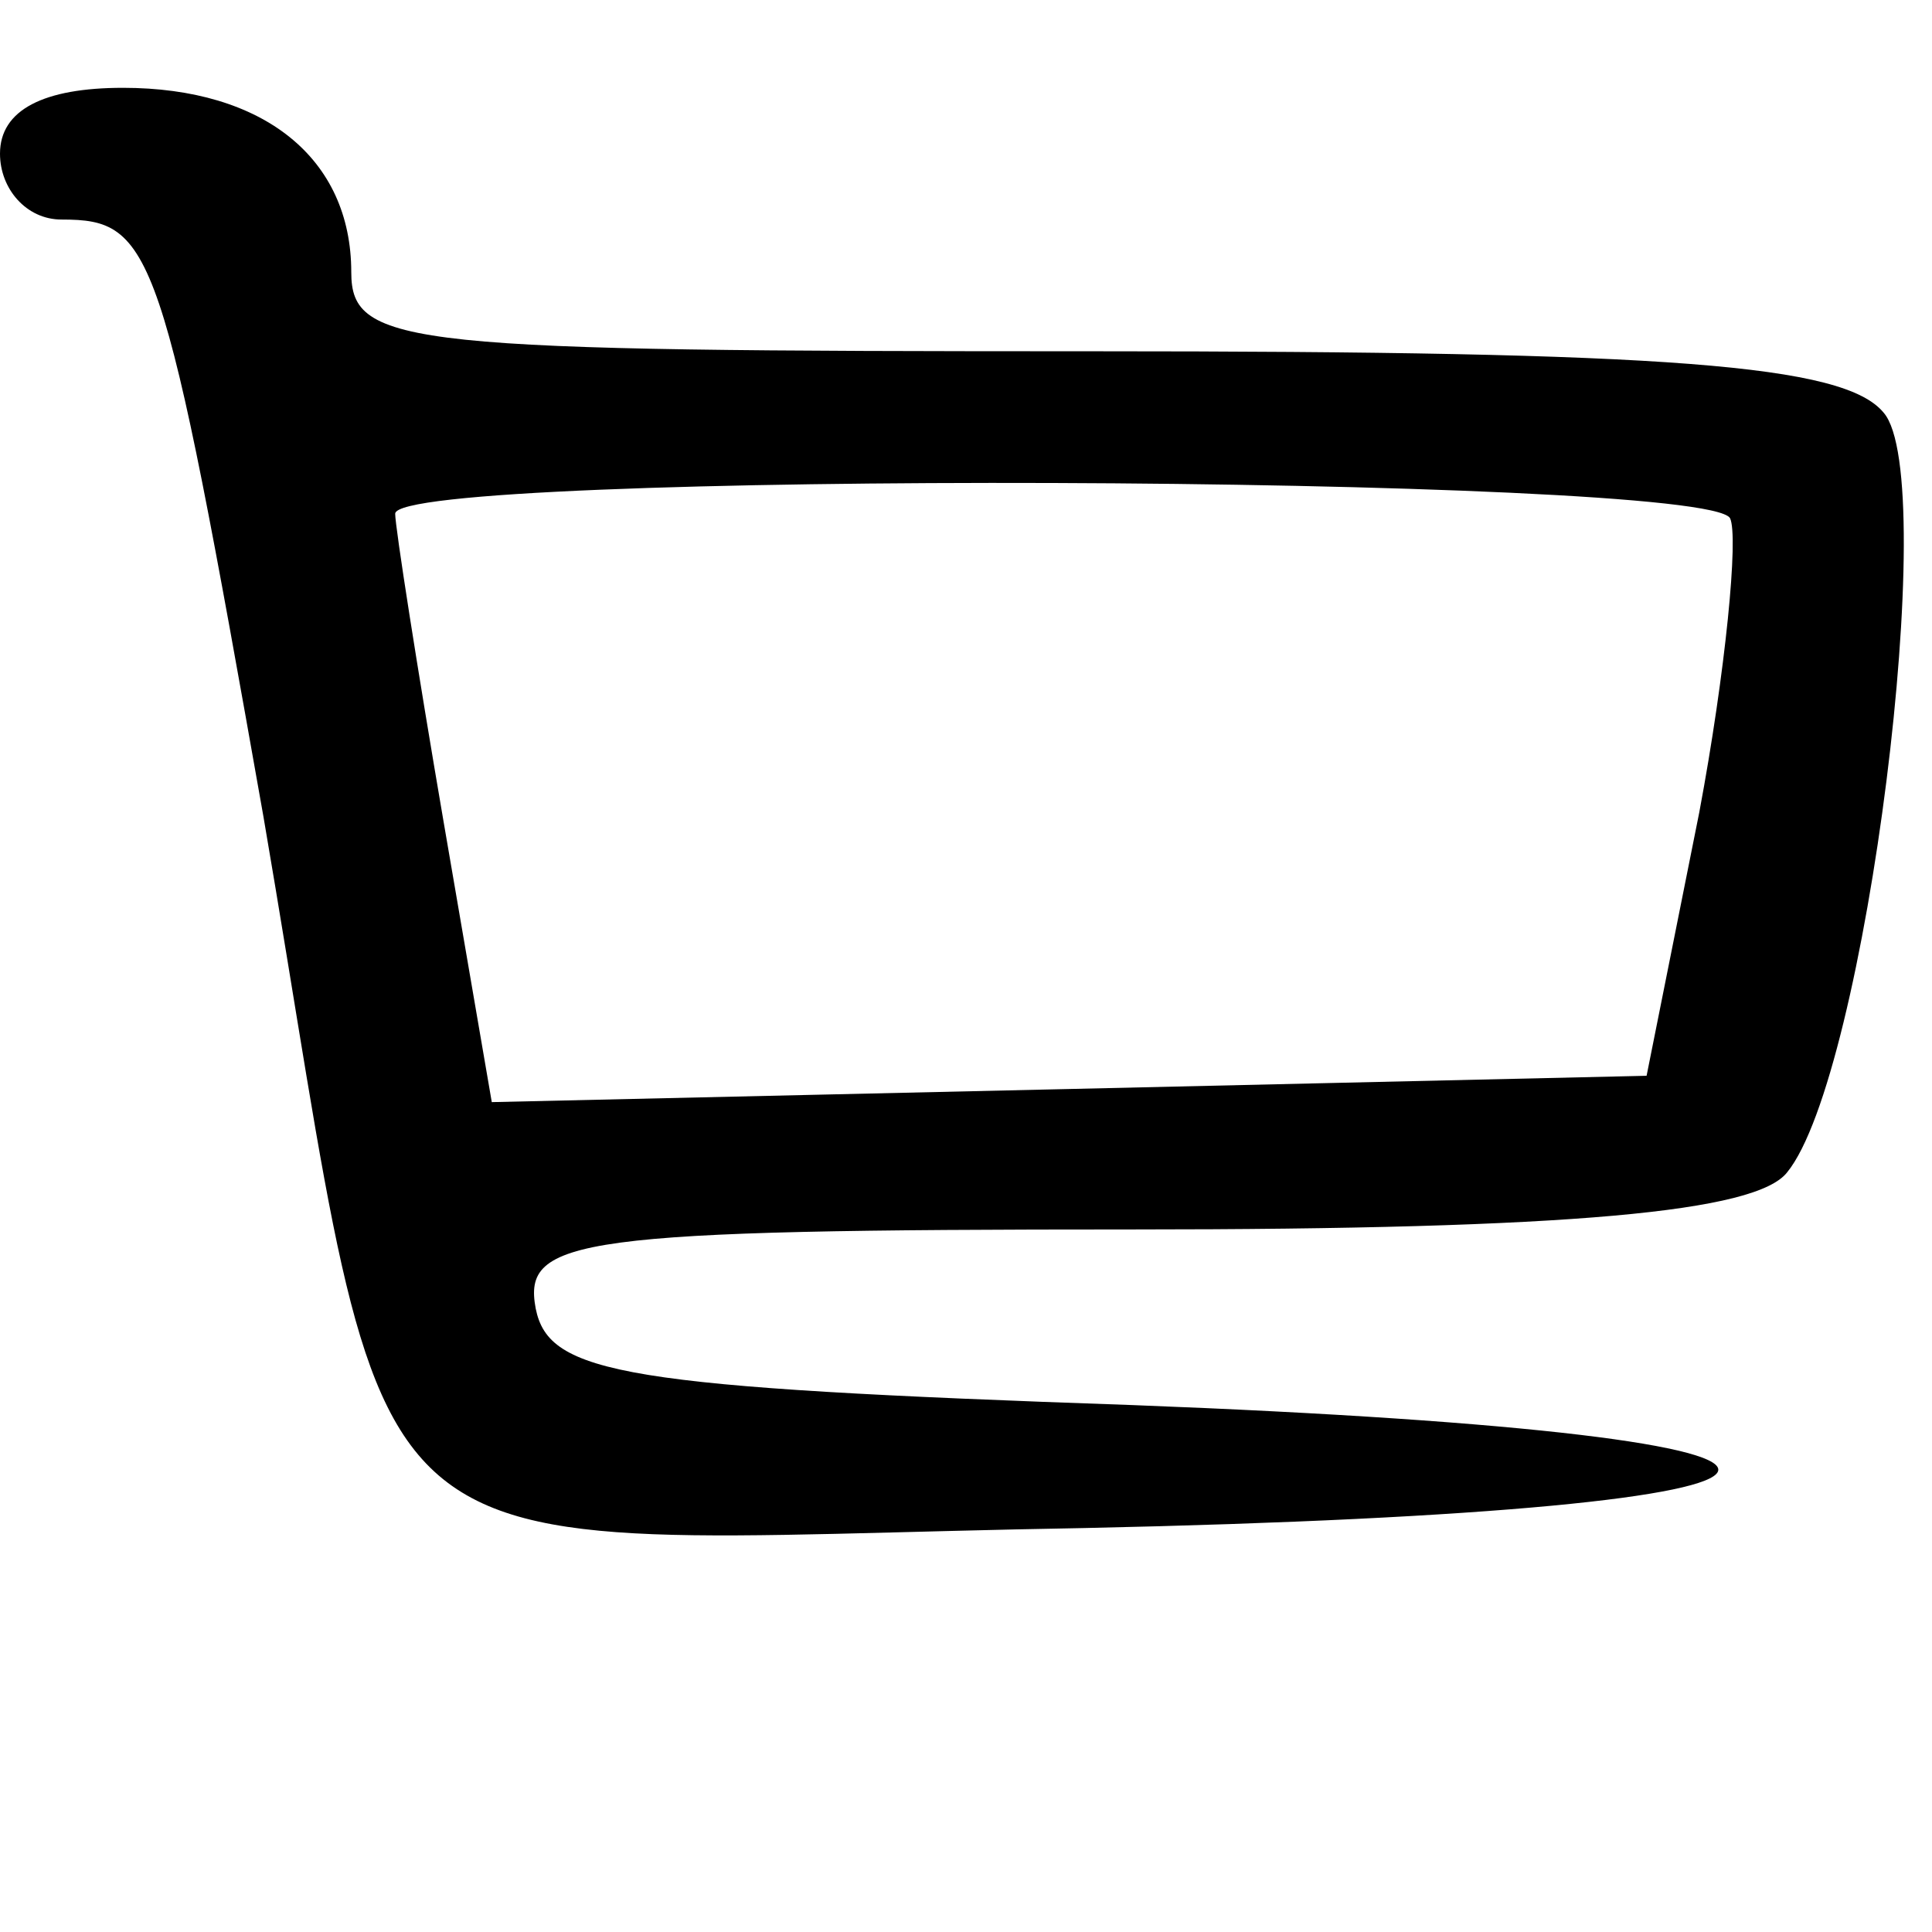
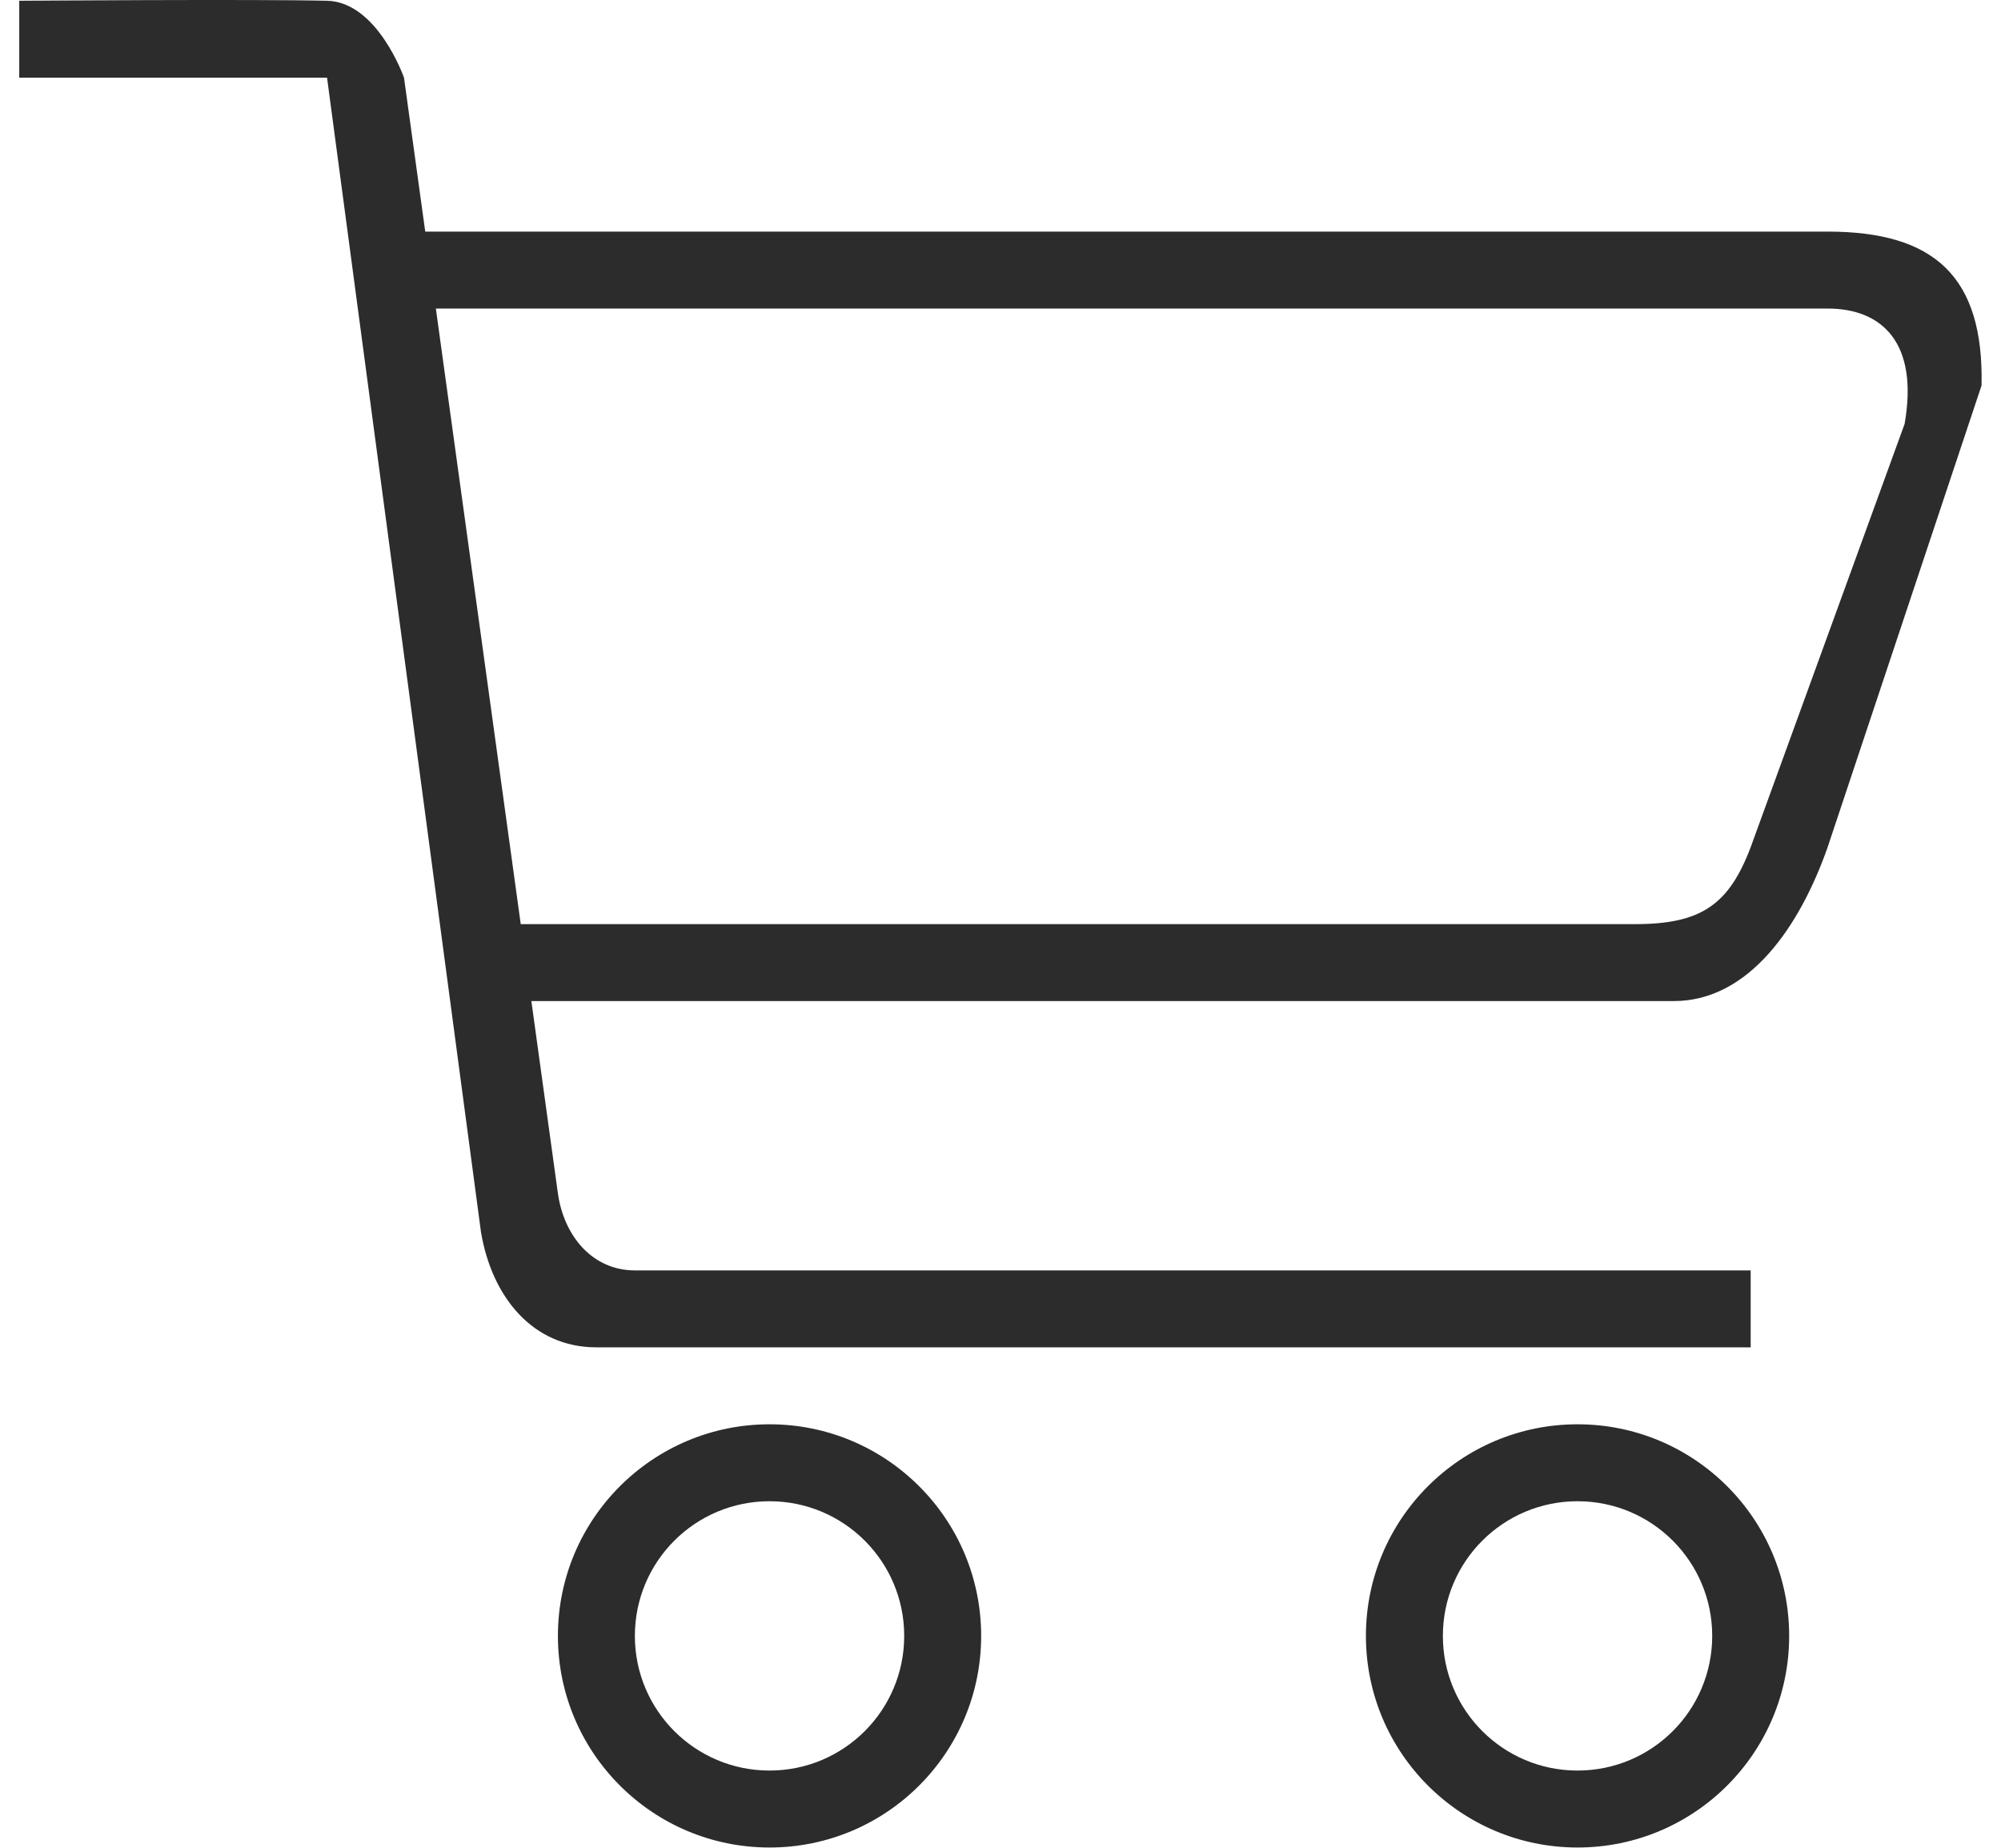
- <svg xmlns="http://www.w3.org/2000/svg" version="1.0" width="44pt" height="44pt" viewBox="0 0 44 44" preserveAspectRatio="xMidYMid meet">
-   <g transform="translate(0,44) scale(0.1,-0.1)" fill="#000000" stroke="none">
-     <path d="M0 405 c0 -8 6 -15 14 -15 21 0 23 -6 46 -136 31 -181 13 -165 187 -162 187 4 194 21 11 28 -116 4 -133 7 -136 22 -3 16 9 18 136 18 100 0 142 4 149 13 18 22 35 158 22 173 -9 11 -49 14 -180 14 -156 0 -169 1 -169 18 0 26 -20 42 -52 42 -18 0 -28 -5 -28 -15z m394 -83 c2 -4 -1 -35 -7 -67 l-12 -60 -131 -3 -132 -3 -11 64 c-6 35 -11 67 -11 70 0 10 298 9 304 -1z" />
-   </g>
+ <svg xmlns="http://www.w3.org/2000/svg" t="1601950813064" class="icon" viewBox="0 0 1109 1024" version="1.1" p-id="5288" width="216.602" height="200">
+   <defs>
+     <style type="text/css" />
+   </defs>
+   <path d="M1012.921 469.559c-15.332 43.758-43.524 85.299-85.299 85.299L294.493 554.858 309.207 661.481c3.327 23.542 19.086 42.649 42.649 42.649l618.415 0 0 42.649L330.532 746.78c-35.335 0-57.96-27.957-63.974-63.974L181.259 43.066 10.662 43.066 10.662 0.417c0 0 131.317-0.938 170.597 0 27.978 0.661 42.649 42.649 42.649 42.649l11.771 85.299L1012.921 128.365c59.091 0 86.621 24.865 85.299 85.299L1012.921 469.559zM1012.921 171.014 351.857 171.014l-85.299 0-24.992 0 47.042 341.194L309.207 512.209l0 0 597.09 0c36.55 0 51.904-10.79 63.974-42.649l85.299-234.571C1063.439 190.27 1043.308 171.014 1012.921 171.014zM426.493 789.429c64.784 0 117.286 52.501 117.286 117.286S491.277 1024 426.493 1024 309.207 971.499 309.207 906.714 361.709 789.429 426.493 789.429zM426.493 981.351c41.221 0 74.636-33.394 74.636-74.636S467.713 832.078 426.493 832.078 351.857 865.473 351.857 906.714 385.272 981.351 426.493 981.351zM874.31 789.429c64.784 0 117.286 52.501 117.286 117.286S939.095 1024 874.31 1024 757.025 971.499 757.025 906.714 809.526 789.429 874.31 789.429zM874.31 981.351c41.242 0 74.636-33.394 74.636-74.636S915.552 832.078 874.31 832.078 799.674 865.473 799.674 906.714 833.069 981.351 874.31 981.351z" p-id="5289" fill="#2c2c2c" />
</svg>
